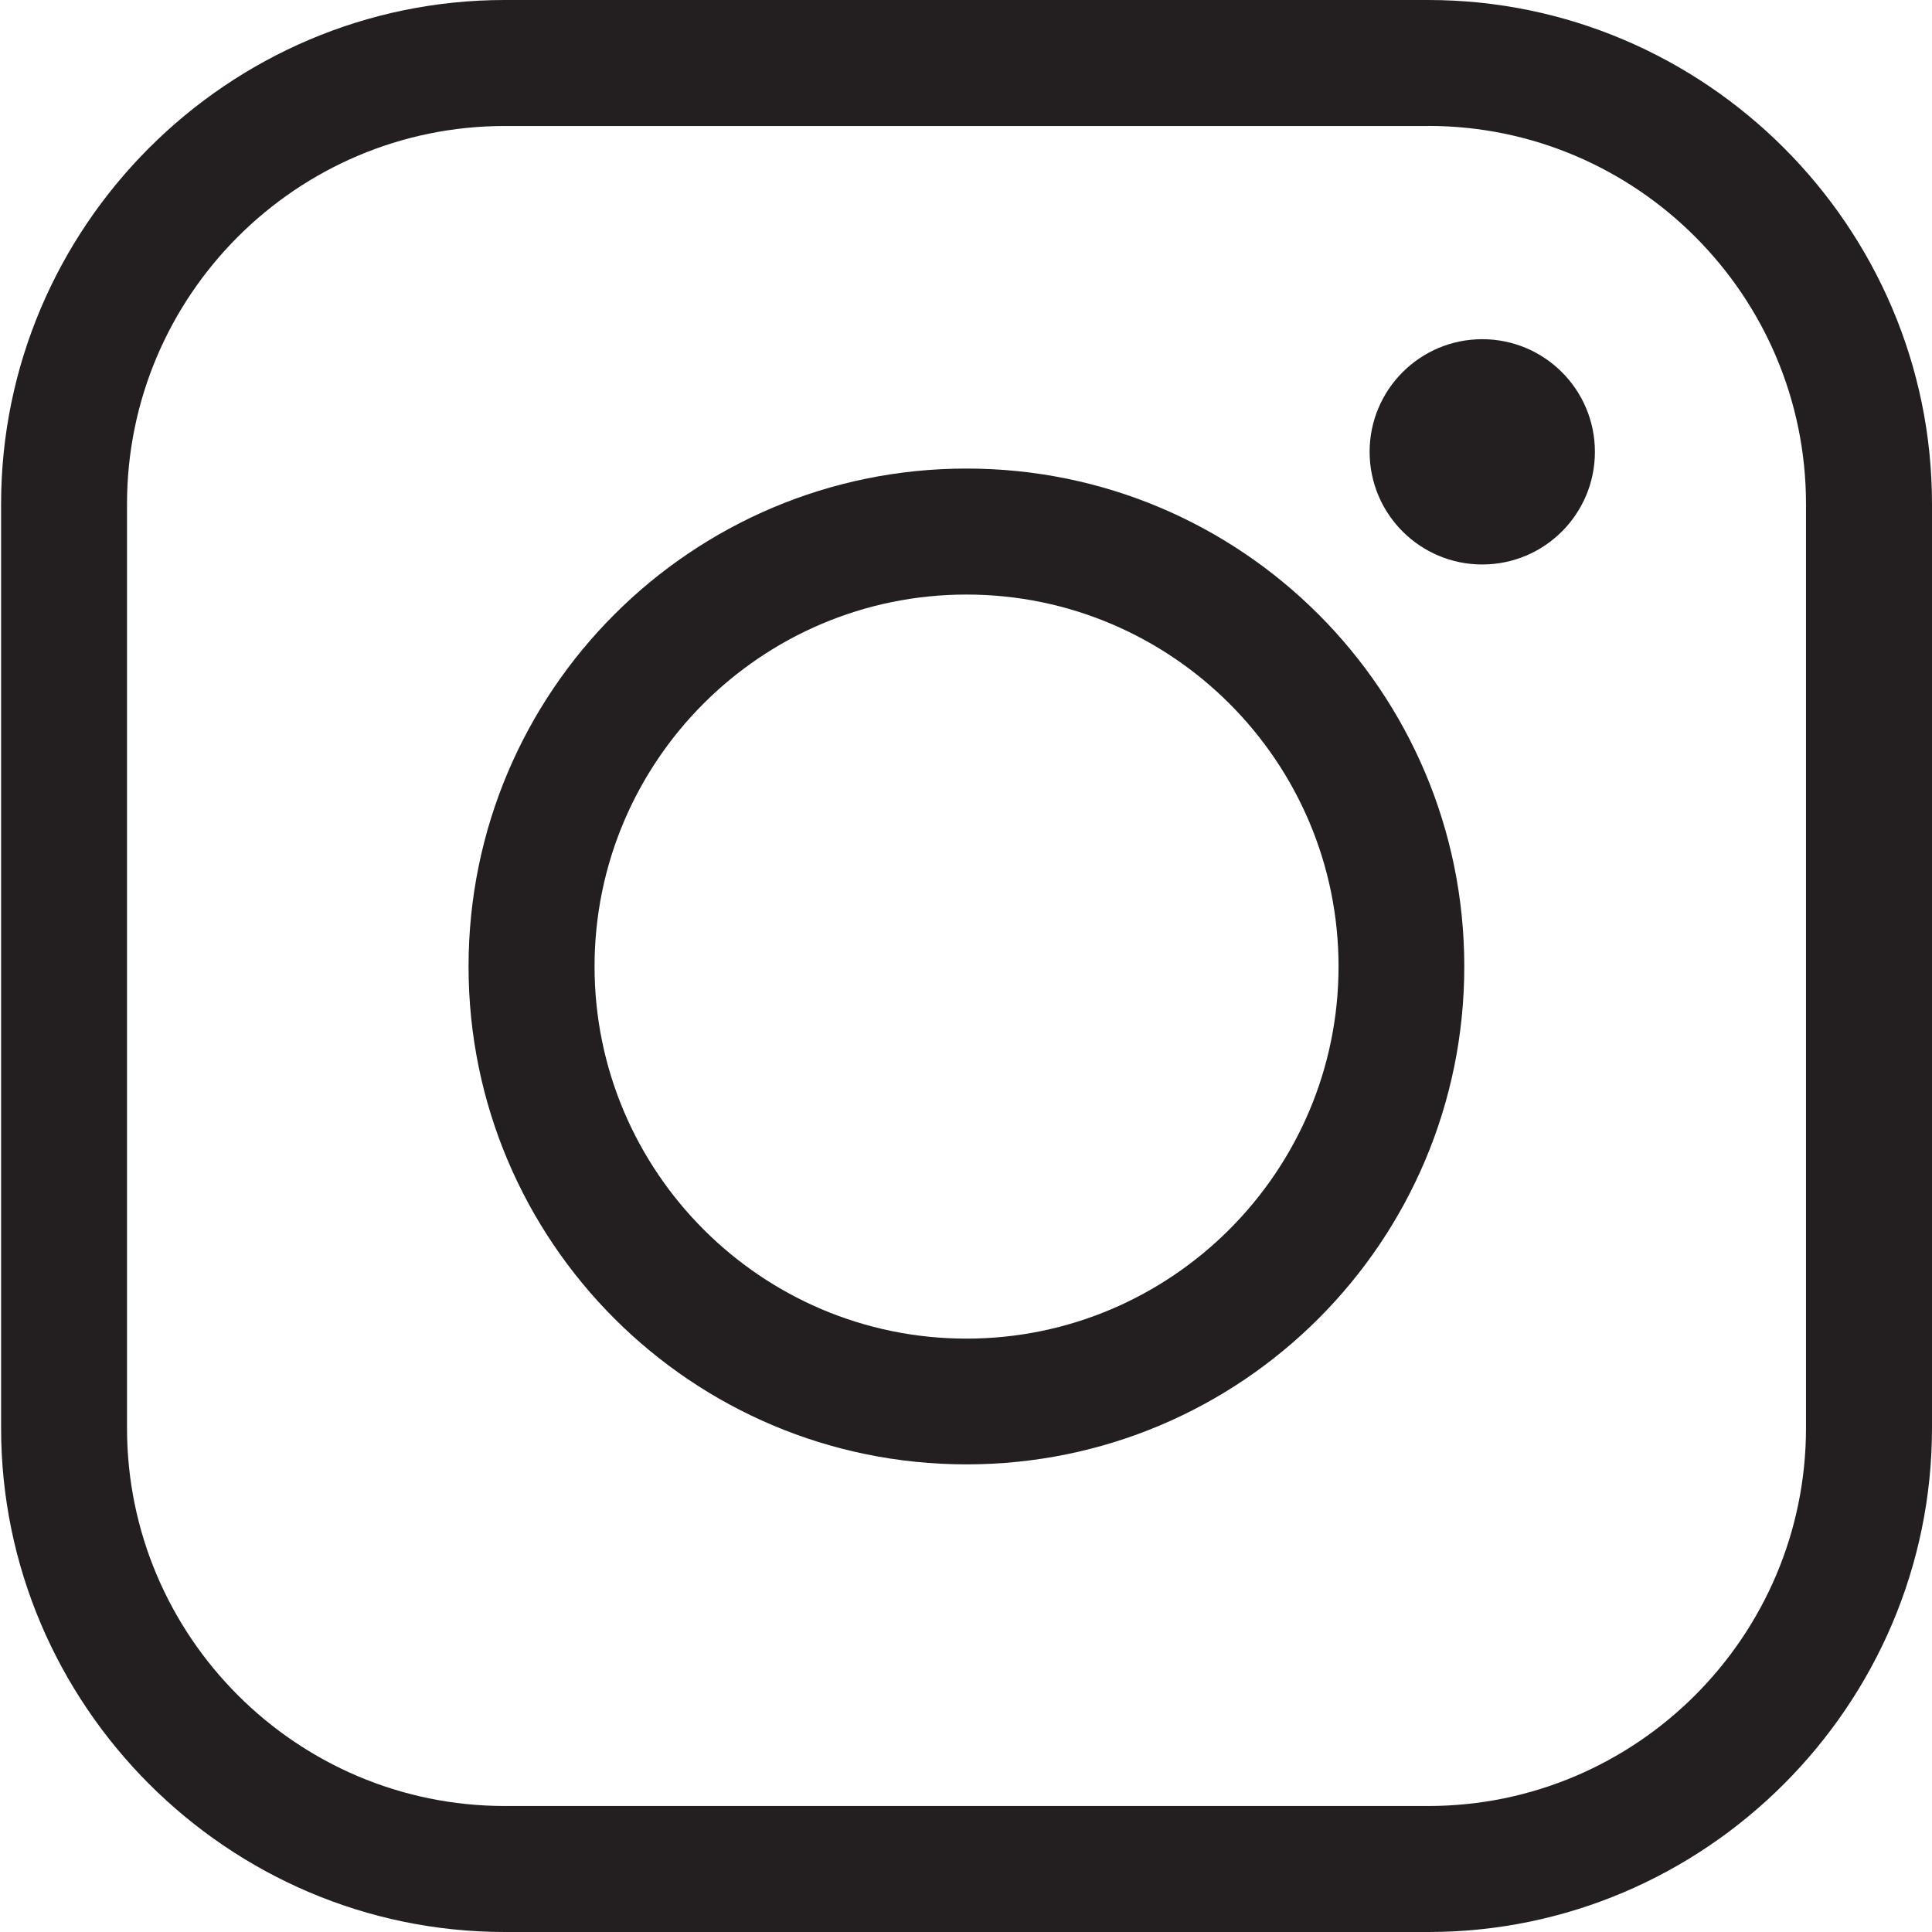
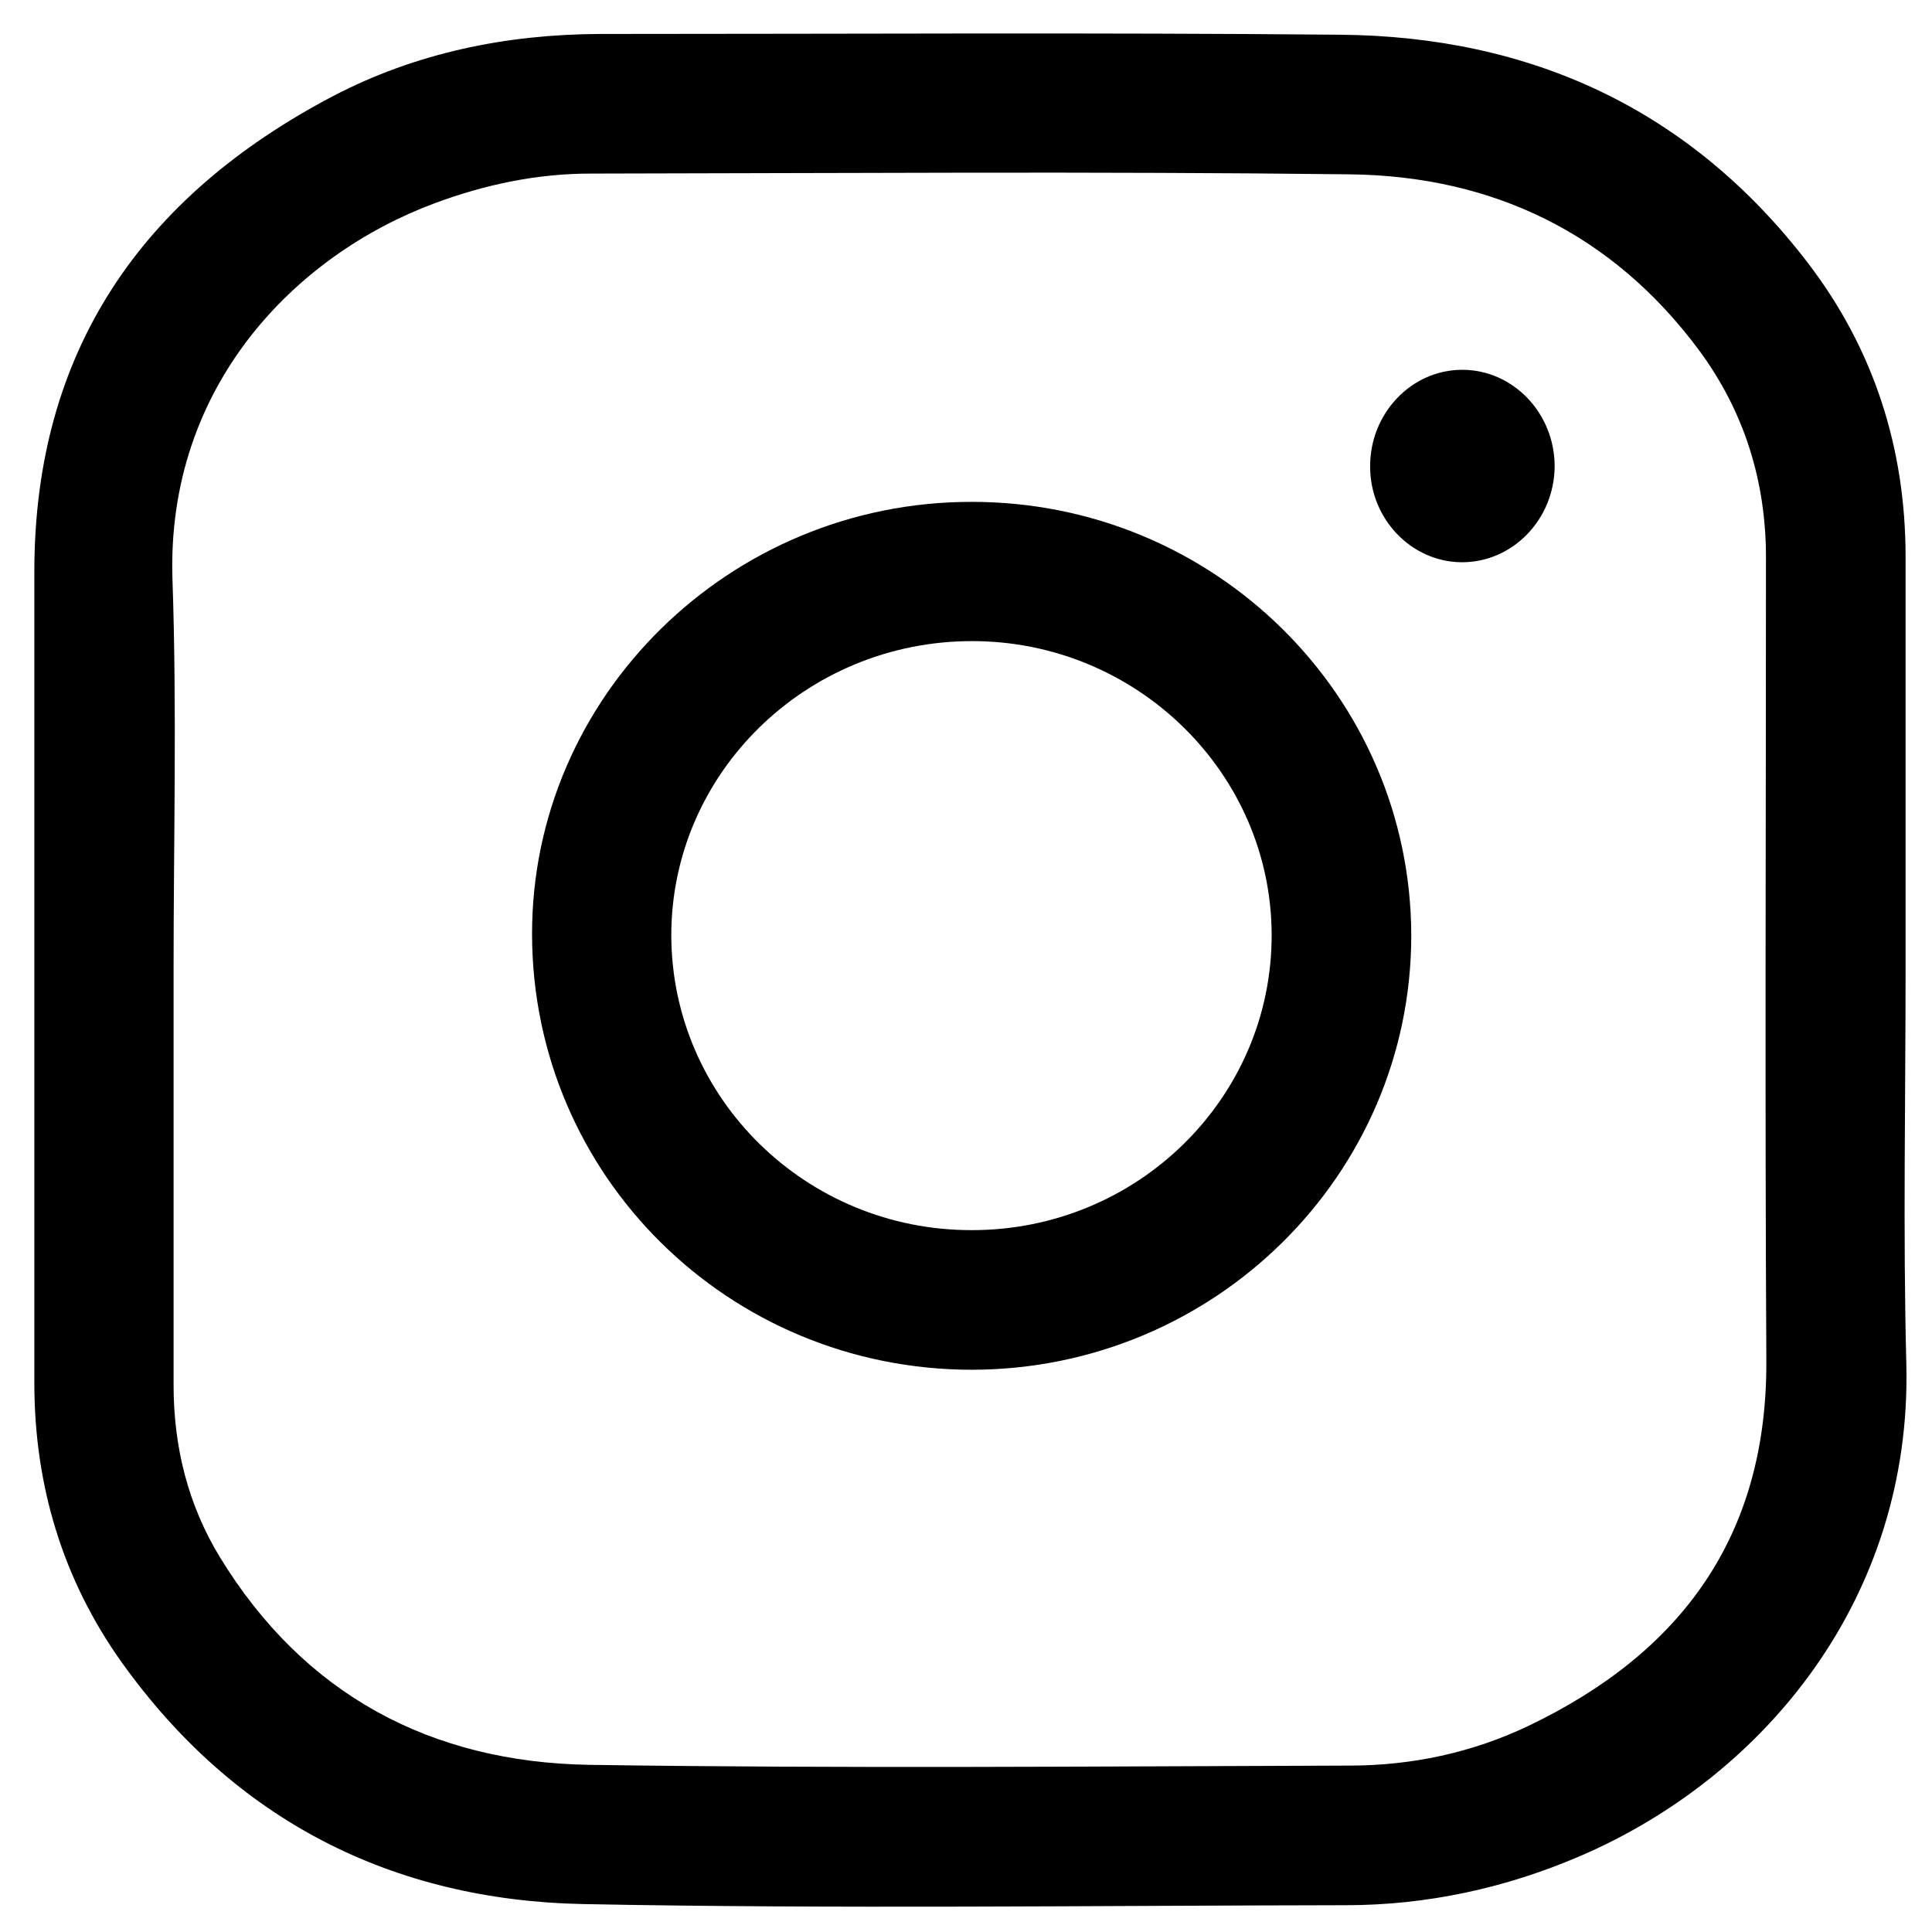
- <svg xmlns="http://www.w3.org/2000/svg" version="1.1" id="Layer_1" x="0px" y="0px" width="23px" height="23px" viewBox="-3 -3 23 23" enable-background="new -3 -3 23 23" xml:space="preserve">
-   <path fill="#231F20" d="M14.002-1.501c2.48,0,4.498,2.02,4.498,4.501v11c0,2.481-2.018,4.5-4.498,4.5H3.01   c-2.48,0-4.498-2.019-4.498-4.5V3c0-2.481,2.018-4.5,4.498-4.5h10.992 M14.002-3H3.01C-0.29-3-2.987-0.301-2.987,3v11.001   C-2.987,17.299-0.29,20,3.01,20h10.995C17.301,20,20,17.299,20,13.999V3C20-0.301,17.301-3,14.002-3L14.002-3z" />
-   <path fill="#231F20" d="M8.506,4.078c2.44,0,4.429,1.985,4.429,4.428c0,2.44-1.989,4.43-4.429,4.43c-2.443,0-4.428-1.989-4.428-4.43   C4.078,6.063,6.063,4.078,8.506,4.078 M8.506,2.578c-3.273,0-5.928,2.654-5.928,5.928s2.654,5.927,5.928,5.927   c3.274,0,5.926-2.653,5.926-5.927S11.78,2.578,8.506,2.578L8.506,2.578z" />
-   <circle fill="#231F20" cx="14.646" cy="2.379" r="1.341" />
+ <svg xmlns="http://www.w3.org/2000/svg" enable-background="new 0 0 512 512" id="Layer_1" version="1.1" viewBox="0 0 512 512" xml:space="preserve">
+   <g>
+     <path d="M505,257c0,34.8-0.7,69.7,0.2,104.5c1.5,61.6-37.2,109.2-86.5,130.4c-19.8,8.5-40.6,13-62.1,13c-67.3,0.1-134.7,1-202-0.3   c-50.7-1-92.4-22.2-122.3-64c-15.7-22-23.2-47-23.2-74.1c0-71.7,0-143.3,0-215c0-58.5,28.5-99.4,79.1-126C110.2,14,134.1,9.1,159,9   c65.3,0,130.7-0.4,196,0.2c50.7,0.4,93,19.8,124.2,60.6c17.4,22.8,25.8,49,25.8,77.8C505,184,505,220.5,505,257z M46,257   c0,36.7,0,73.3,0,110c0,16.4,3.8,31.8,12.3,45.7c22.3,36.5,56,54.3,97.8,55c67.1,1,134.3,0.4,201.5,0.2c16.5,0,32.5-3.4,47.4-10.5   c40.6-19.4,63.3-50.3,63.1-96.7c-0.4-71-0.1-142-0.1-213c0-20.1-5.7-38.5-17.6-54.7c-23-31.1-54.8-46.4-92.8-46.8   c-67-0.8-134-0.3-201-0.2c-14.3,0-28.1,2.9-41.5,7.9c-36.8,13.7-71,48.4-69.4,99.5C46.9,188,46,222.5,46,257z" />
+     <path d="M257.6,363c-64.5,0-116.5-51.4-116.6-115.4c-0.1-63,52.3-114.6,116.4-114.6c64.3-0.1,116.5,51.4,116.6,114.9   C374,311.3,321.9,362.9,257.6,363z M257.6,326c43.9,0,79.5-35.1,79.4-78.3c-0.1-42.8-35.7-77.8-79.4-77.8   c-43.9,0-79.7,34.9-79.7,78C178,291.1,213.7,326.1,257.6,326z" />
+     <path d="M387.5,98c13.5,0,24.5,11.5,24.5,25.6c-0.1,14.1-11.2,25.5-24.7,25.4c-13.3-0.1-24.2-11.5-24.2-25.3   C363,109.6,374,98,387.5,98z" />
+   </g>
</svg>
